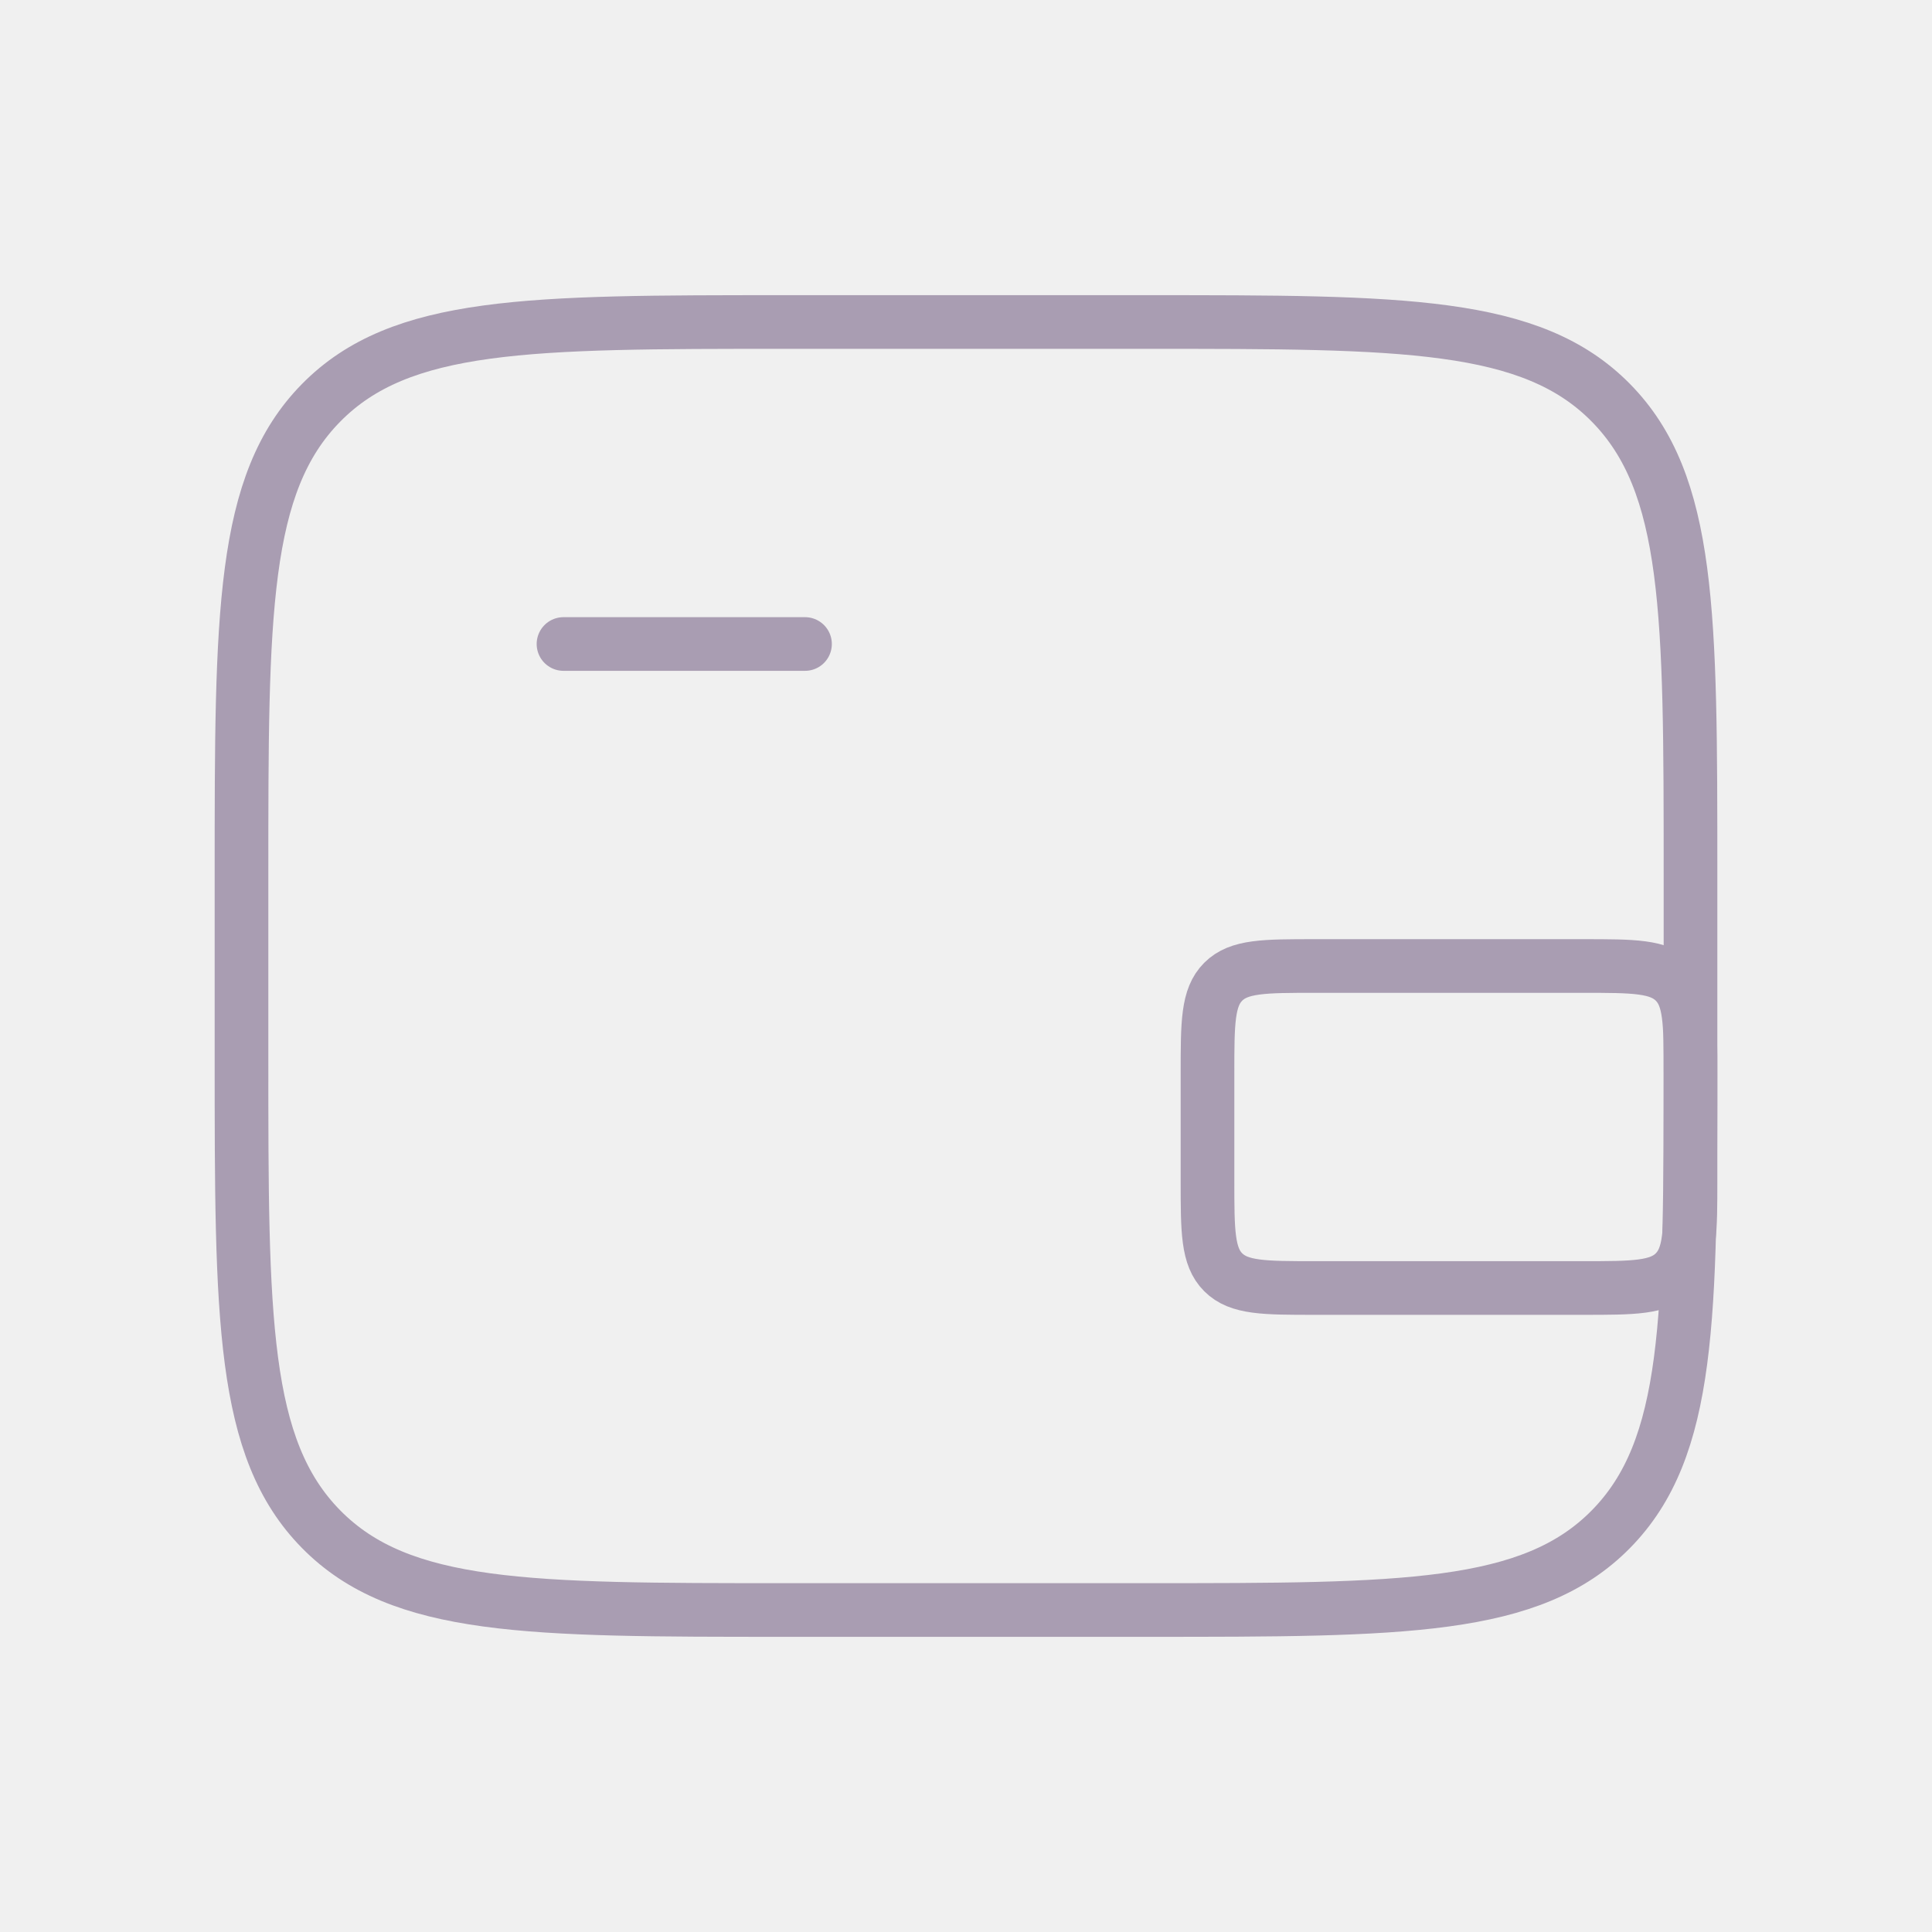
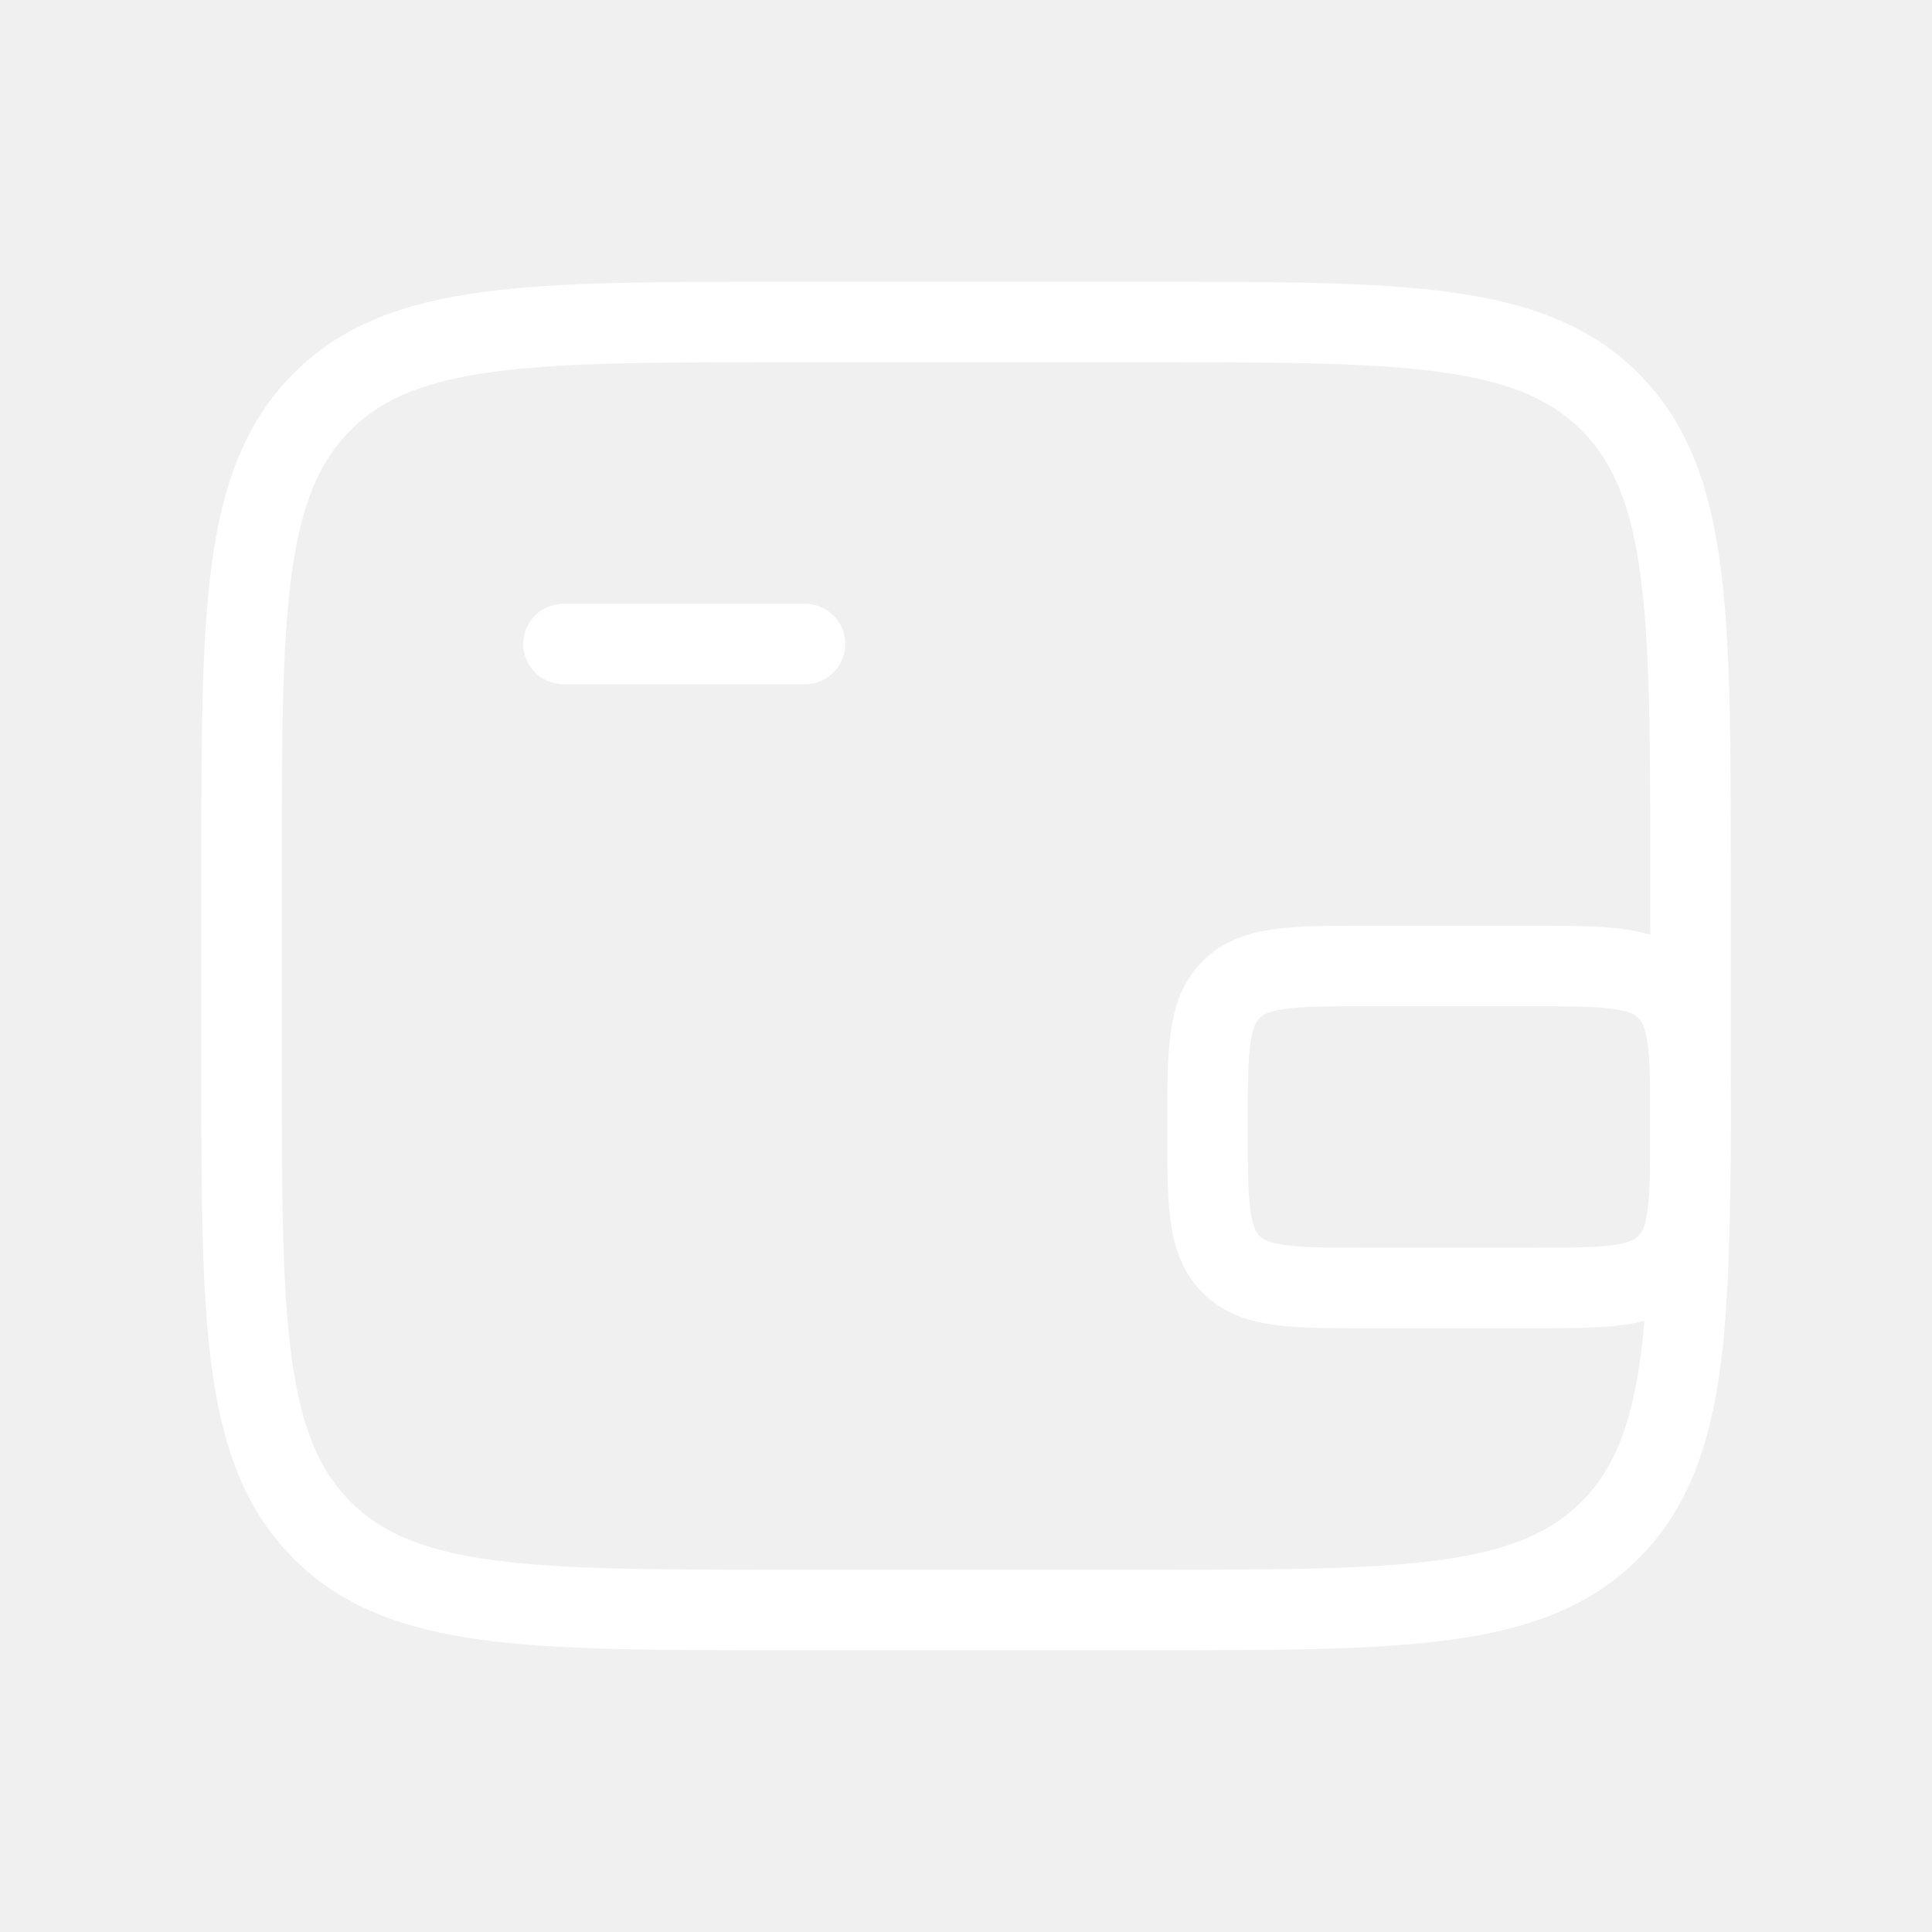
- <svg xmlns="http://www.w3.org/2000/svg" width="36" height="36" viewBox="0 0 36 36" fill="none">
-   <path d="M21.375 6H14.625C9.852 6 7.466 6 5.983 7.506C4.5 9.013 4.5 11.437 4.5 16.286V19.714C4.5 24.563 4.5 26.987 5.983 28.494C7.466 30 9.852 30 14.625 30H21.375C26.148 30 28.535 30 30.017 28.494C31.5 26.987 31.5 24.563 31.5 19.714V16.286C31.5 11.437 31.5 9.013 30.017 7.506C28.535 6 26.148 6 21.375 6Z" stroke="#A99DB2" />
-   <path d="M10.5 12H15" stroke="#A99DB2" stroke-linecap="round" />
-   <path d="M22.5 22V20C22.5 19.057 22.5 18.586 22.793 18.293C23.086 18 23.557 18 24.5 18H29.5C30.443 18 30.914 18 31.207 18.293C31.5 18.586 31.5 19.057 31.5 20V22C31.5 22.943 31.5 23.414 31.207 23.707C30.914 24 30.443 24 29.5 24H24.5C23.557 24 23.086 24 22.793 23.707C22.5 23.414 22.5 22.943 22.5 22Z" stroke="#A99DB2" />
+ <svg xmlns="http://www.w3.org/2000/svg" width="24" height="24" viewBox="0 0 24 24" fill="none">
+   <path d="M14.25 4H9.75C6.568 4 4.977 4 3.989 5.004C3 6.008 3 7.625 3 10.857V13.143C3 16.375 3 17.992 3.989 18.996C4.977 20 6.568 20 9.75 20H14.25C17.432 20 19.023 20 20.012 18.996C21 17.992 21 16.375 21 13.143V10.857C21 7.625 21 6.008 20.012 5.004C19.023 4 17.432 4 14.25 4Z" stroke="white" />
+   <path d="M7 8H10" stroke="white" stroke-linecap="round" />
+   <path d="M19 16H17C16.057 16 15.586 16 15.293 15.707C15 15.414 15 14.943 15 14C15 13.057 15 12.586 15.293 12.293C15.586 12 16.057 12 17 12H19C19.943 12 20.414 12 20.707 12.293C21 12.586 21 13.057 21 14C21 14.943 21 15.414 20.707 15.707C20.414 16 19.943 16 19 16Z" stroke="white" />
</svg>
